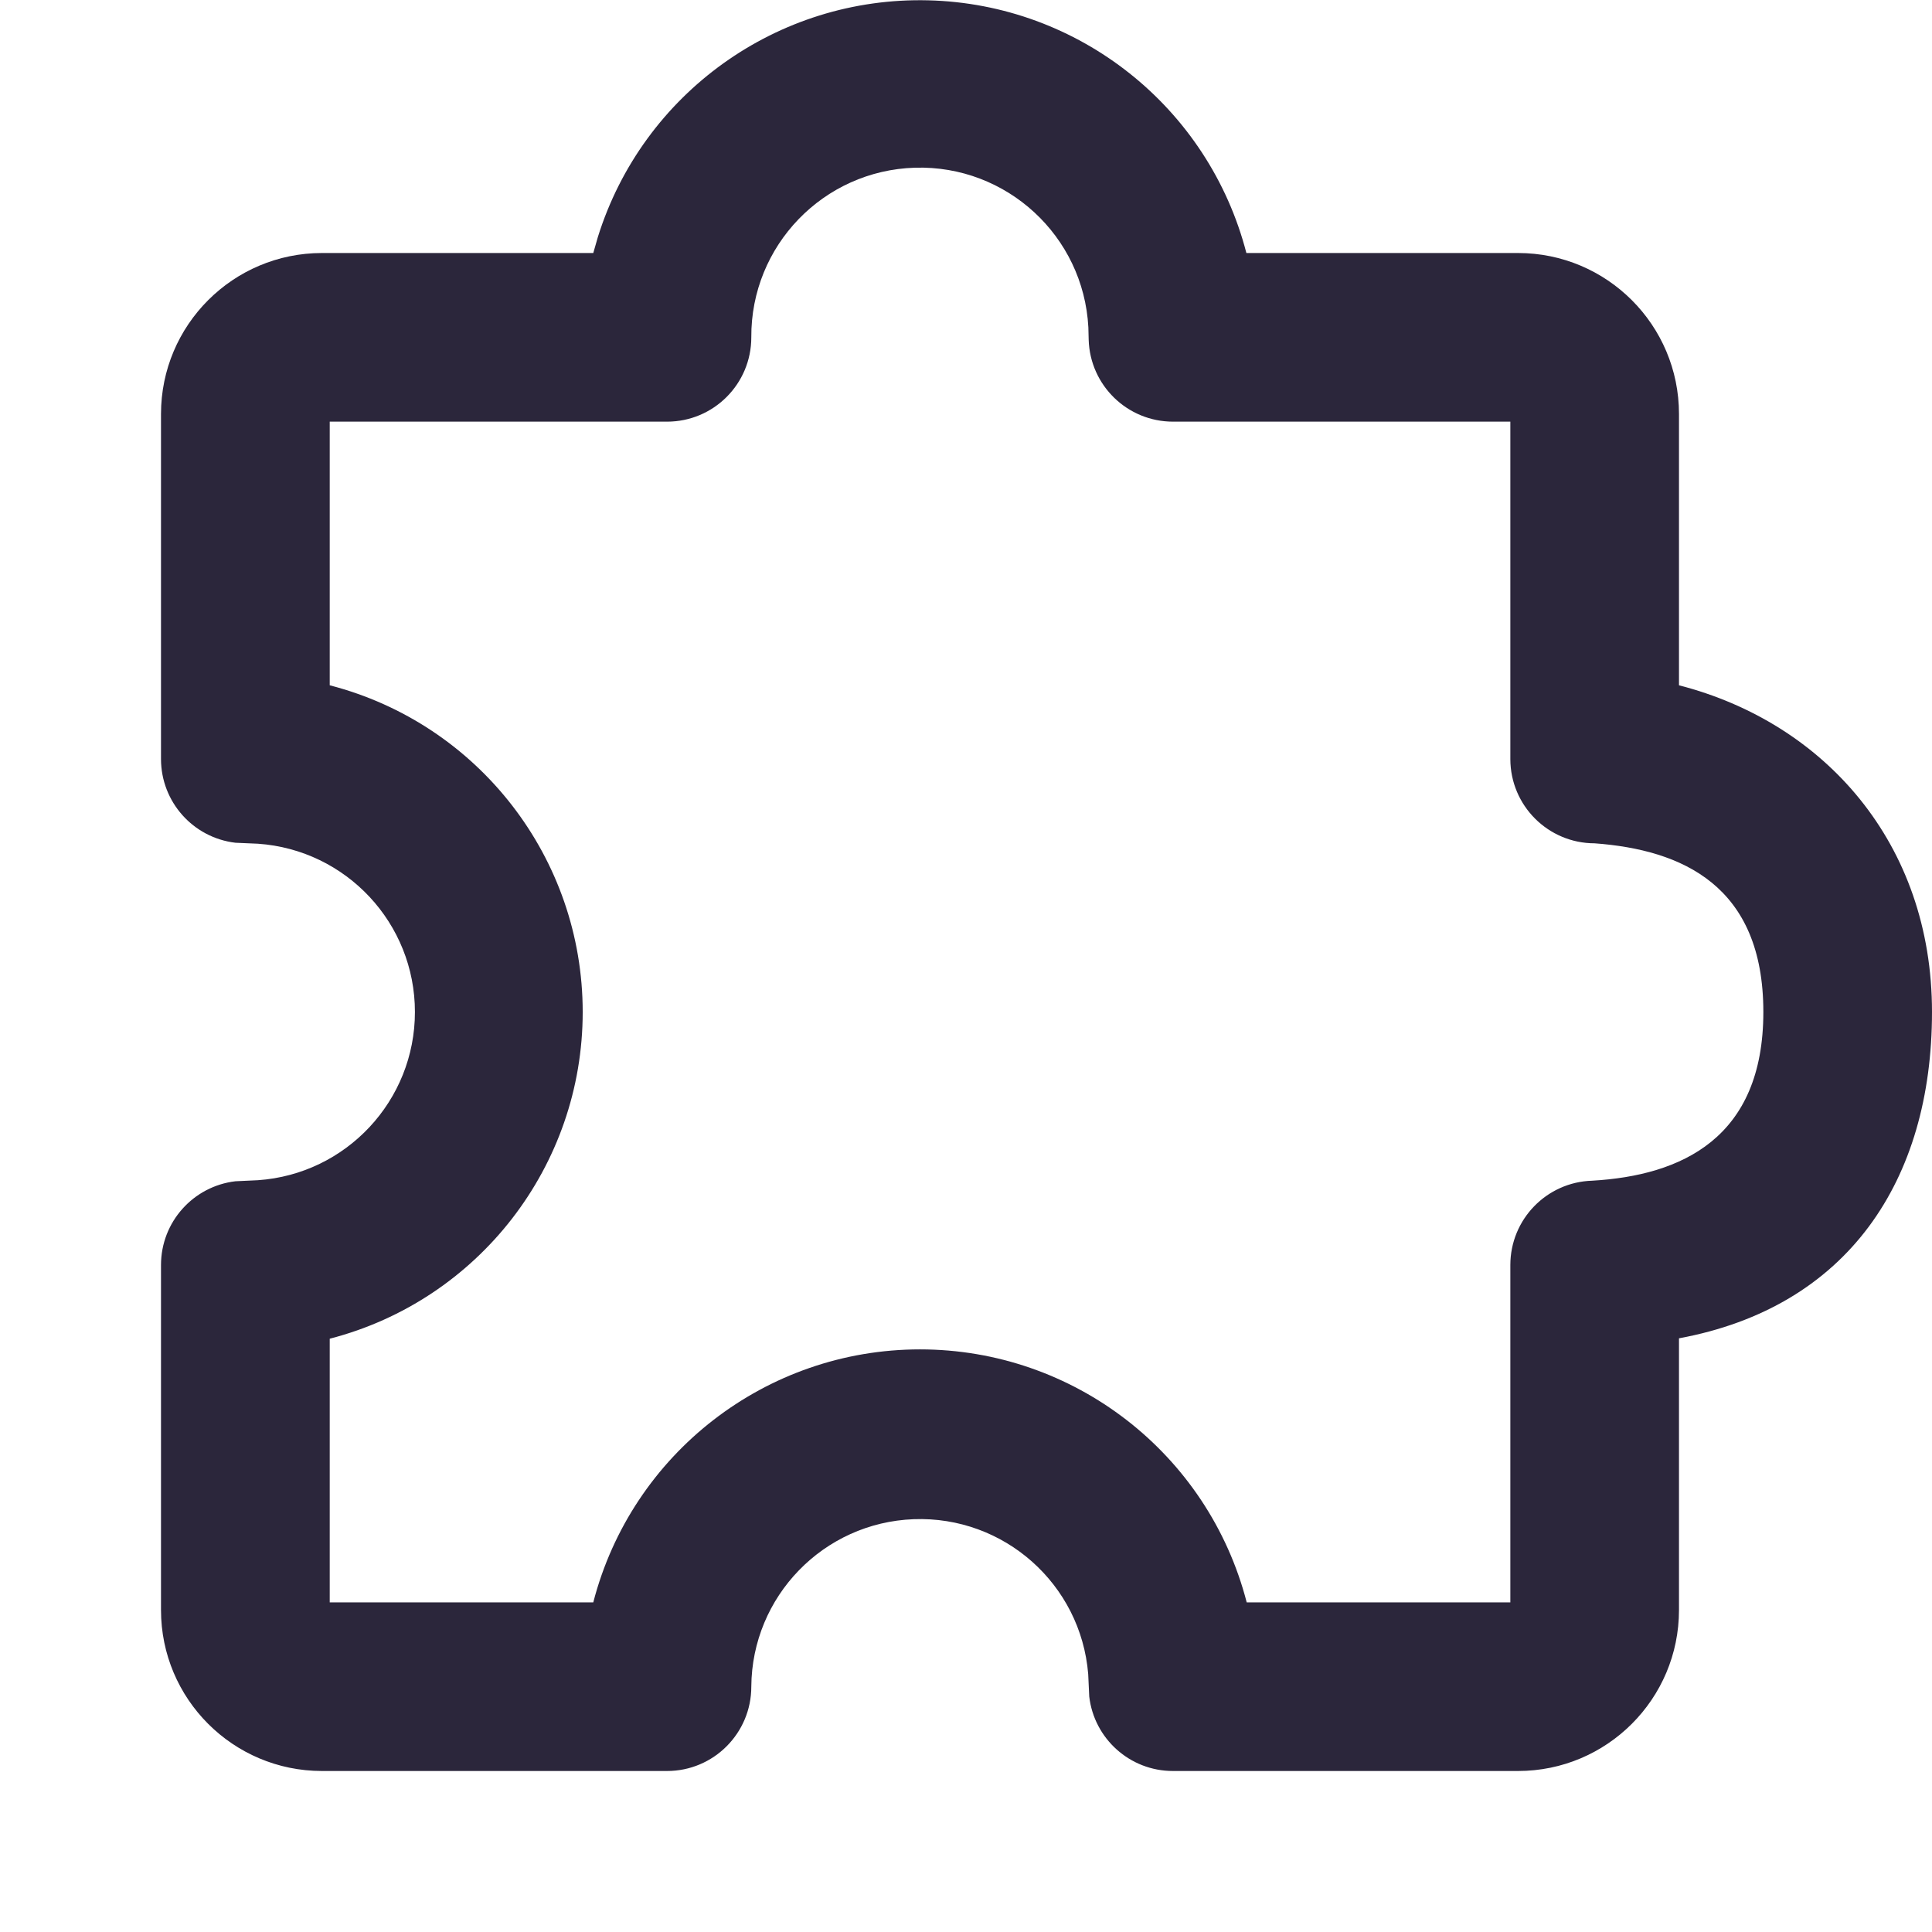
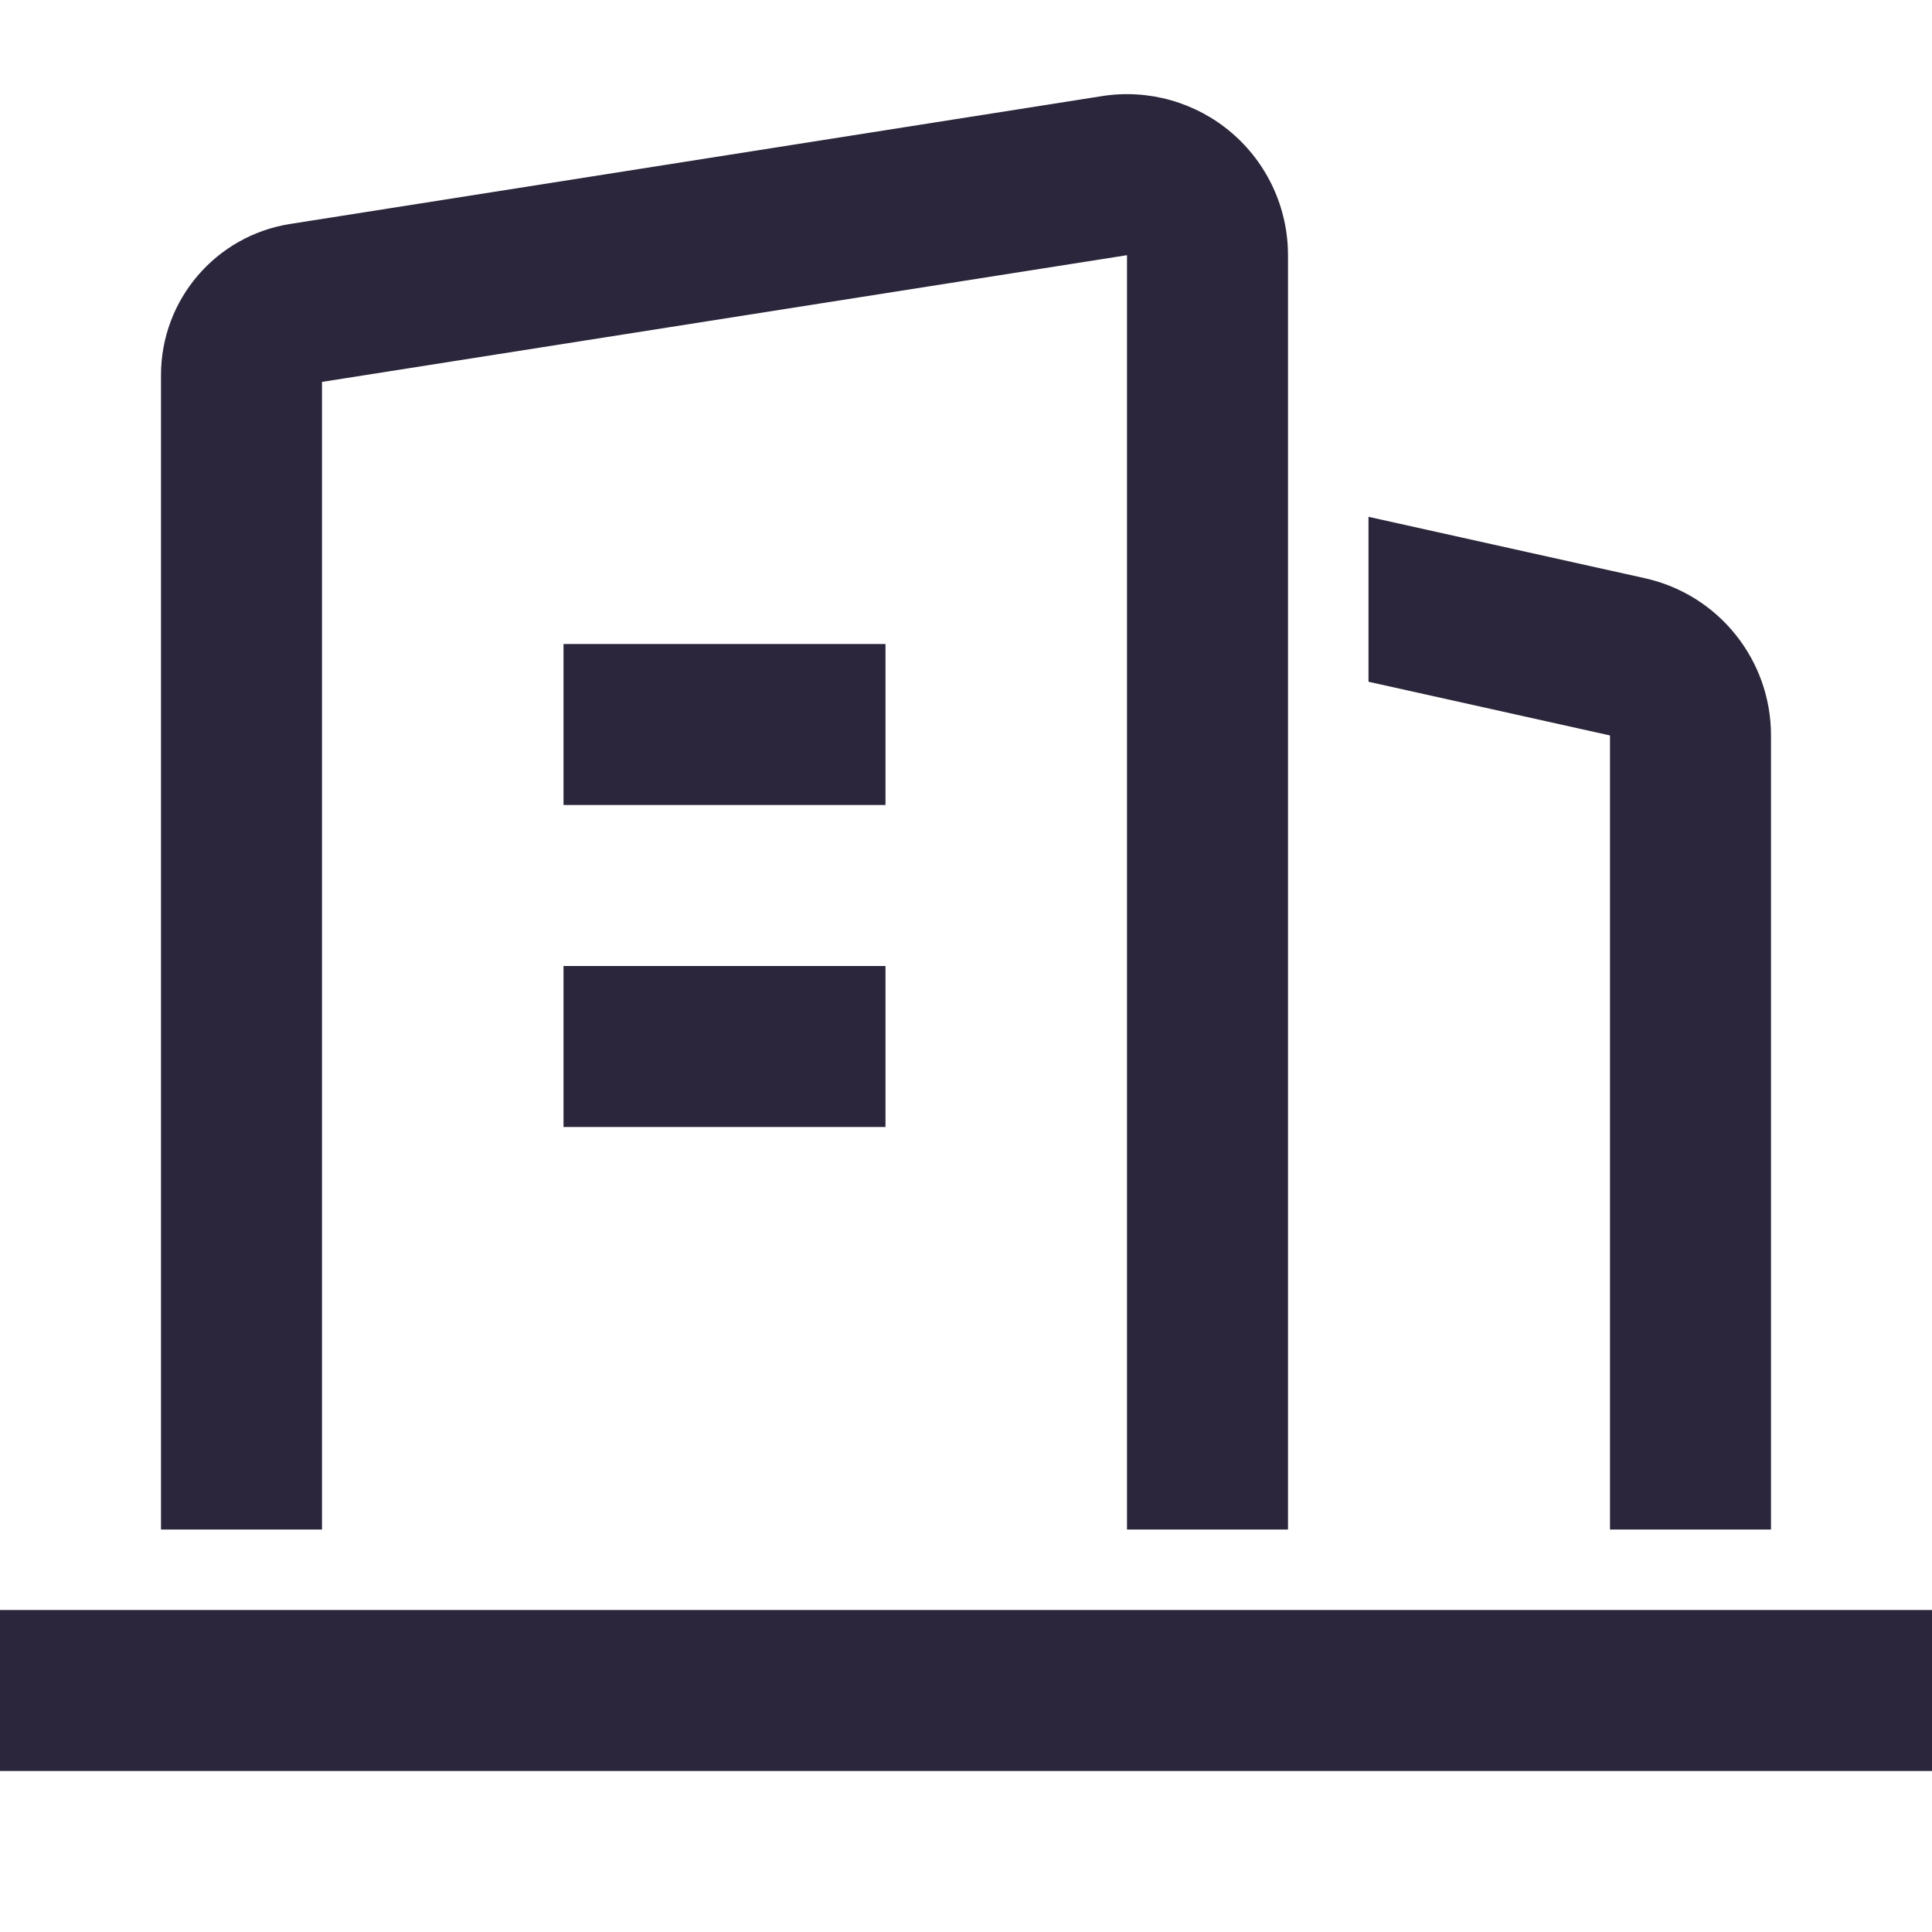
<svg xmlns="http://www.w3.org/2000/svg" fill="none" viewBox="0 0 24 24">
-   <path fill="#2B263B" d="M7.427 2.944a4.19 4.19 0 0 1 8.056.199h3.374a2 2 0 0 1 2 2v3.37C22.665 8.978 24 10.476 24 12.571c0 2.096-1.048 3.667-3.143 4.054V20a2 2 0 0 1-2 2h-4.286c-.537 0-.98-.404-1.04-.925l-.013-.279a2.096 2.096 0 0 0-4.185.156c0 .579-.469 1.048-1.047 1.048H4a2 2 0 0 1-2-2v-4.285c0-.538.404-.98.925-1.041l.279-.013a2.095 2.095 0 0 0 0-4.18l-.279-.012A1.048 1.048 0 0 1 2 9.43V5.143a2 2 0 0 1 2-2h3.37l.057-.199Zm11.335 2.294h-4.19c-.567 0-1.031-.45-1.048-1.017l-.004-.155a2.095 2.095 0 0 0-4.187.124c0 .58-.469 1.048-1.047 1.048h-4.19v3.275a4.192 4.192 0 0 1 0 8.117v3.275H7.37a4.192 4.192 0 0 1 8.117 0h3.275v-4.19c0-.567.45-1.031 1.017-1.048 1.104-.064 2.126-.524 2.126-2.096 0-1.571-1.011-2.015-2.096-2.095a1.048 1.048 0 0 1-1.047-1.047v-4.19Z" data-follow-fill="#2B263B" />
+   <path fill="#2B263B" d="M16 3.17a2 2 0 0 0-2.311-1.976L3.605 2.782A1.9 1.9 0 0 0 2 4.658V19h2V4.744L14 3.17V19h2V3.17Zm1 5.299 3 .667V19h2V9.136a2 2 0 0 0-1.566-1.953L17 6.42v2.05ZM24 22H0v-2h24v2ZM11 10H7V8h4v2Zm-4 4h4v-2H7v2Z" data-follow-fill="#2B263B" />
</svg>
